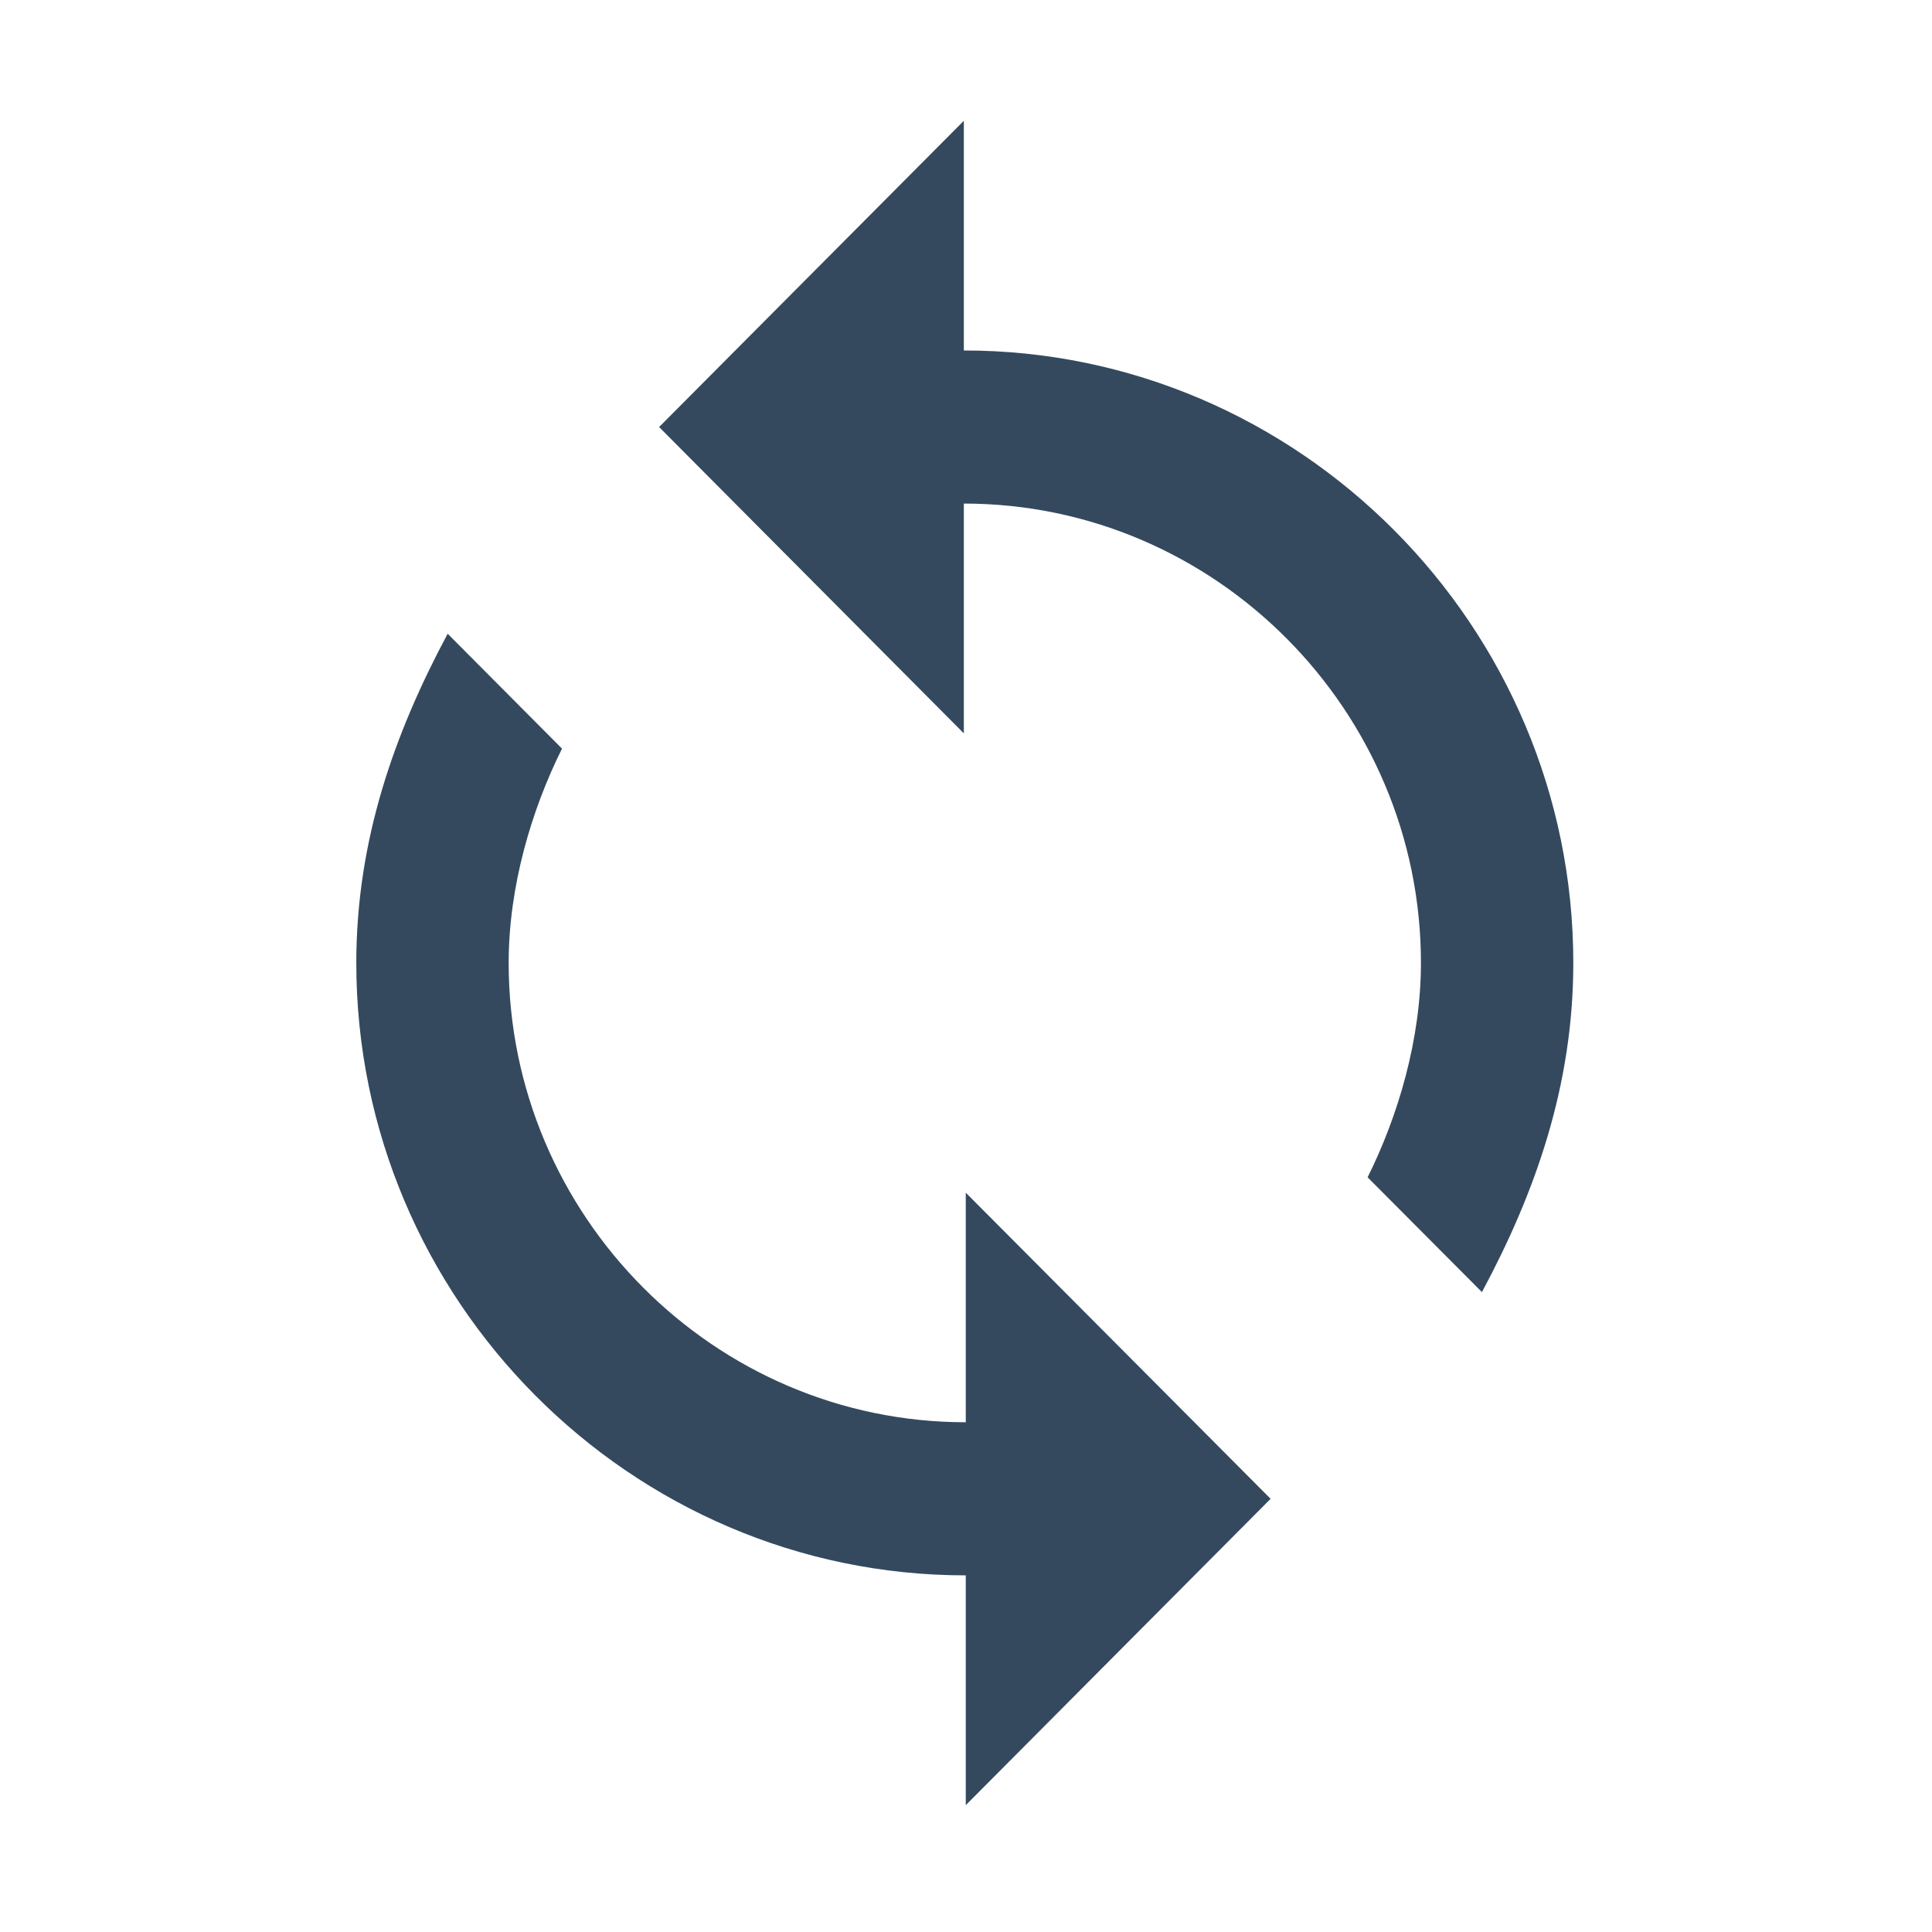
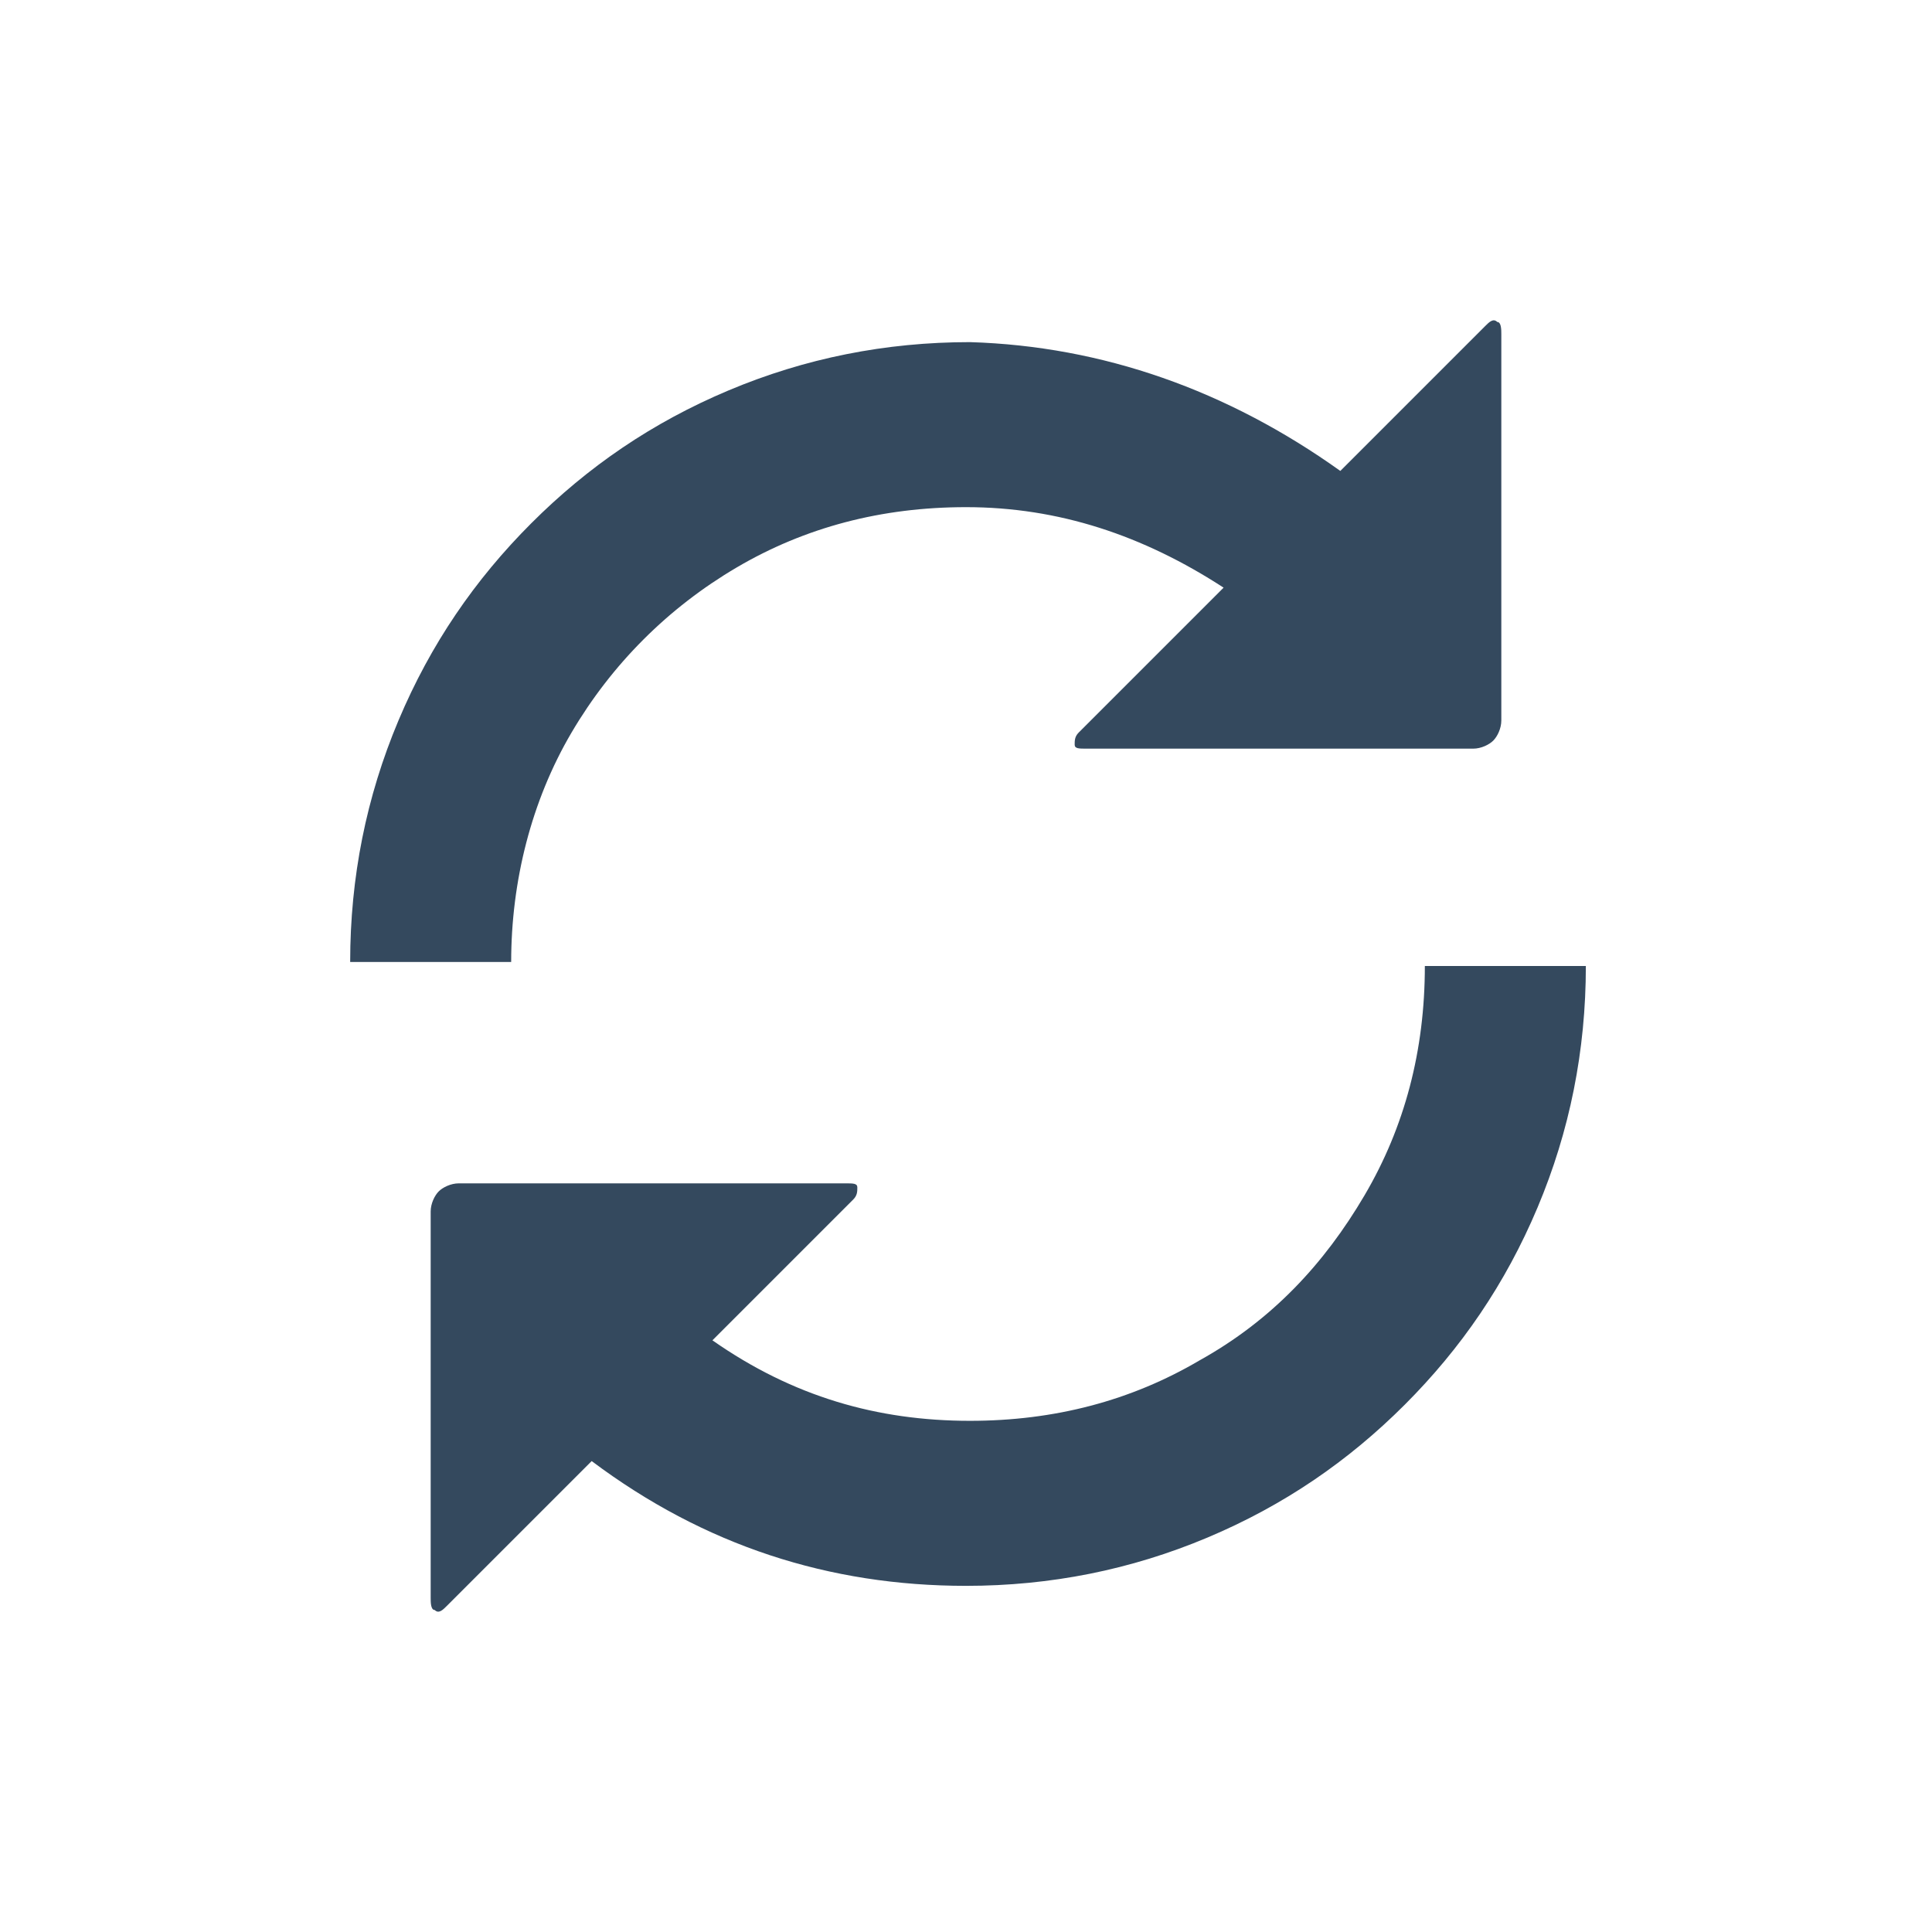
- <svg xmlns="http://www.w3.org/2000/svg" t="1741706193166" class="icon" viewBox="0 0 1024 1024" version="1.1" p-id="10625" width="200" height="200">
-   <path d="M510.854 185.754 510.854 64.023 349.339 226.331l161.516 162.366L510.854 266.906c133.246 0 242.274 109.563 242.274 243.461 0 40.575-12.108 81.153-28.271 113.639l60.599 60.835c28.27-52.684 48.43-109.503 48.43-174.474C833.887 331.816 688.533 185.754 510.854 185.754M511.878 753.826c-133.245 0-242.274-109.503-242.274-243.46 0-40.576 12.108-81.093 28.271-113.579l-60.599-60.895c-28.27 52.805-48.431 109.563-48.431 174.474 0 178.55 145.352 324.614 323.032 324.614l0 121.79 161.576-162.367L511.878 632.156 511.878 753.826z" fill="#34495e" p-id="10626" />
+ <svg xmlns="http://www.w3.org/2000/svg" t="1741711268335" class="icon" viewBox="0 0 1024 1024" version="1.1" p-id="42966" width="200" height="200">
+   <path d="M710.4 249.6l76.8-76.8c2.133-2.133 4.267-4.267 6.4-2.133 2.133 0 2.133 4.267 2.133 6.4v204.8c0 4.267-2.133 8.533-4.267 10.667s-6.4 4.267-10.667 4.267h-204.8c-4.267 0-6.4 0-6.4-2.133s0-4.267 2.133-6.4l76.8-76.8c-42.667-27.733-87.467-42.667-136.533-42.667-44.8 0-85.333 10.667-121.6 32s-66.133 51.2-87.467 87.467-32 78.933-32 121.6h-85.333c0-44.8 8.533-87.467 25.6-128 17.067-40.533 40.533-74.667 70.4-104.533s64-53.333 104.533-70.4c40.533-17.067 83.2-25.6 128-25.6 70.4 2.133 136.533 25.6 196.267 68.267z m44.8 262.4h85.333c0 44.8-8.533 87.467-25.6 128-17.067 40.533-40.533 74.667-70.4 104.533-29.867 29.867-64 53.333-104.533 70.4-40.533 17.067-83.2 25.6-128 25.6-72.533 0-138.667-21.333-198.4-66.133l-76.8 76.8c-2.133 2.133-4.267 4.267-6.4 2.133-2.133 0-2.133-4.267-2.133-6.4V642.133c0-4.267 2.133-8.533 4.267-10.667 2.133-2.133 6.4-4.267 10.667-4.267h204.8c4.267 0 6.4 0 6.4 2.133s0 4.267-2.133 6.4l-74.667 74.667c42.667 29.867 87.467 42.667 136.533 42.667 44.8 0 85.333-10.667 121.6-32 38.4-21.333 66.133-51.2 87.467-87.467s32-76.8 32-121.6z" p-id="42967" fill="#34495e" />
</svg>
